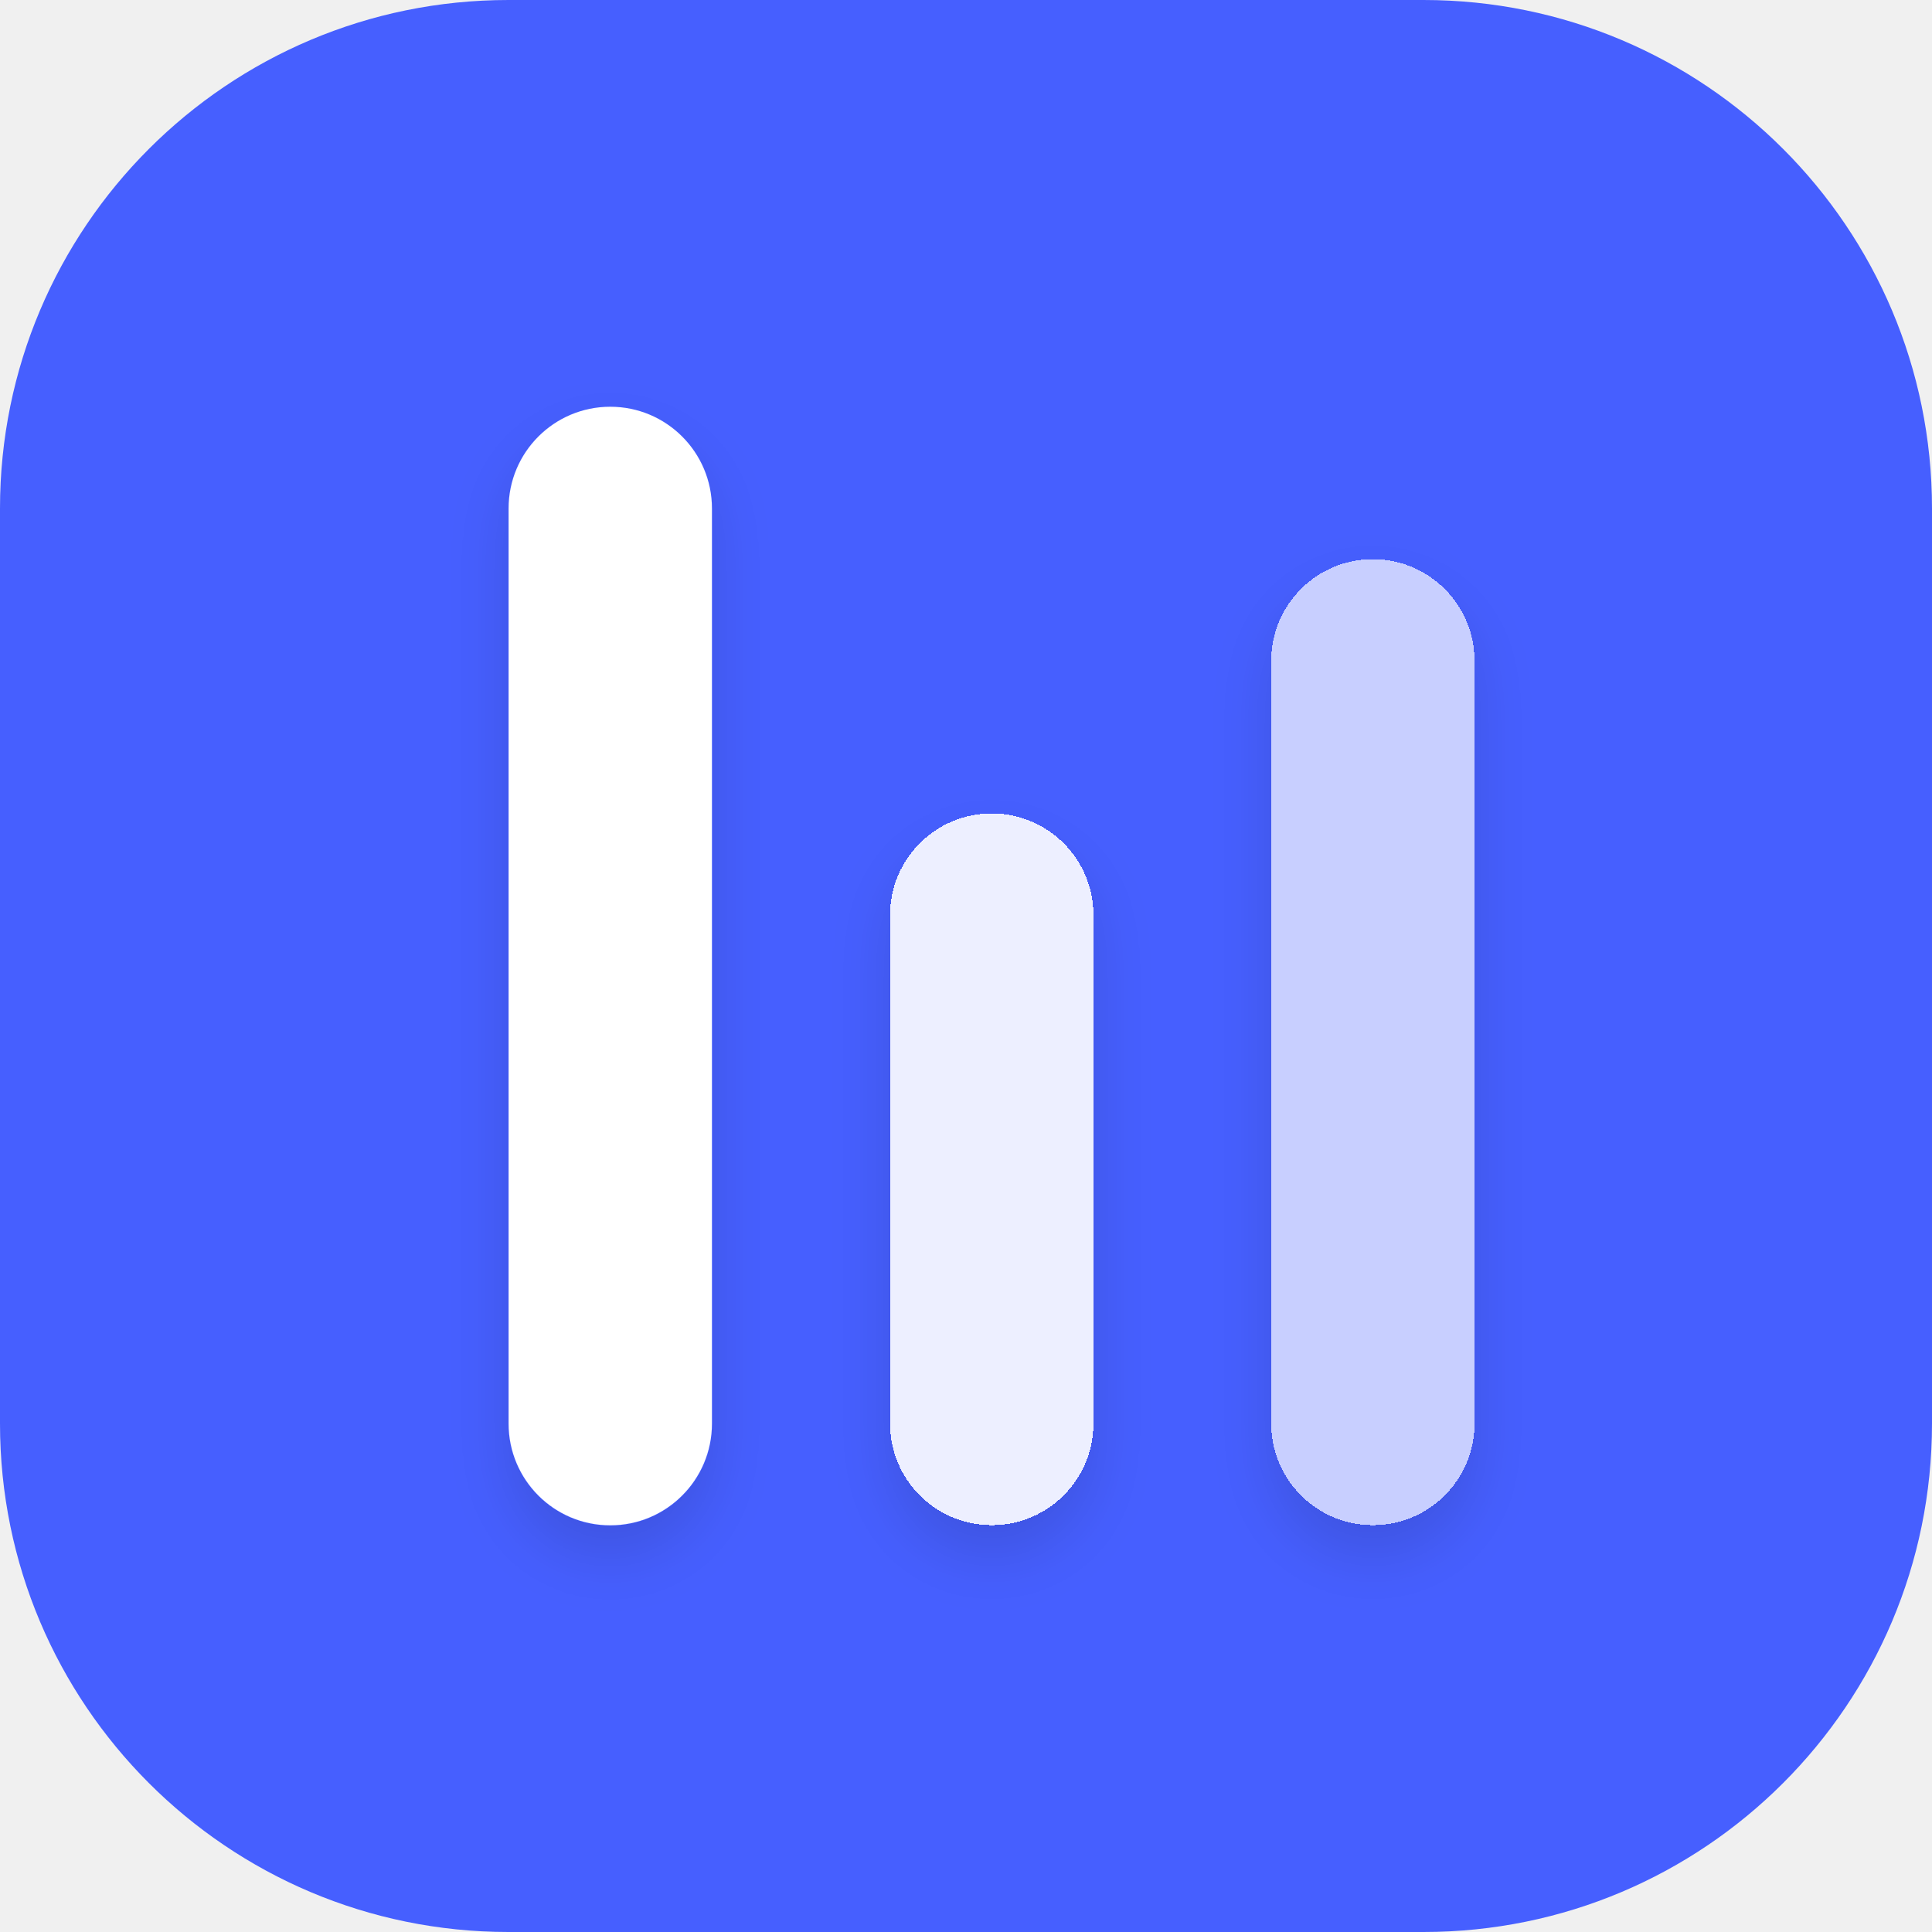
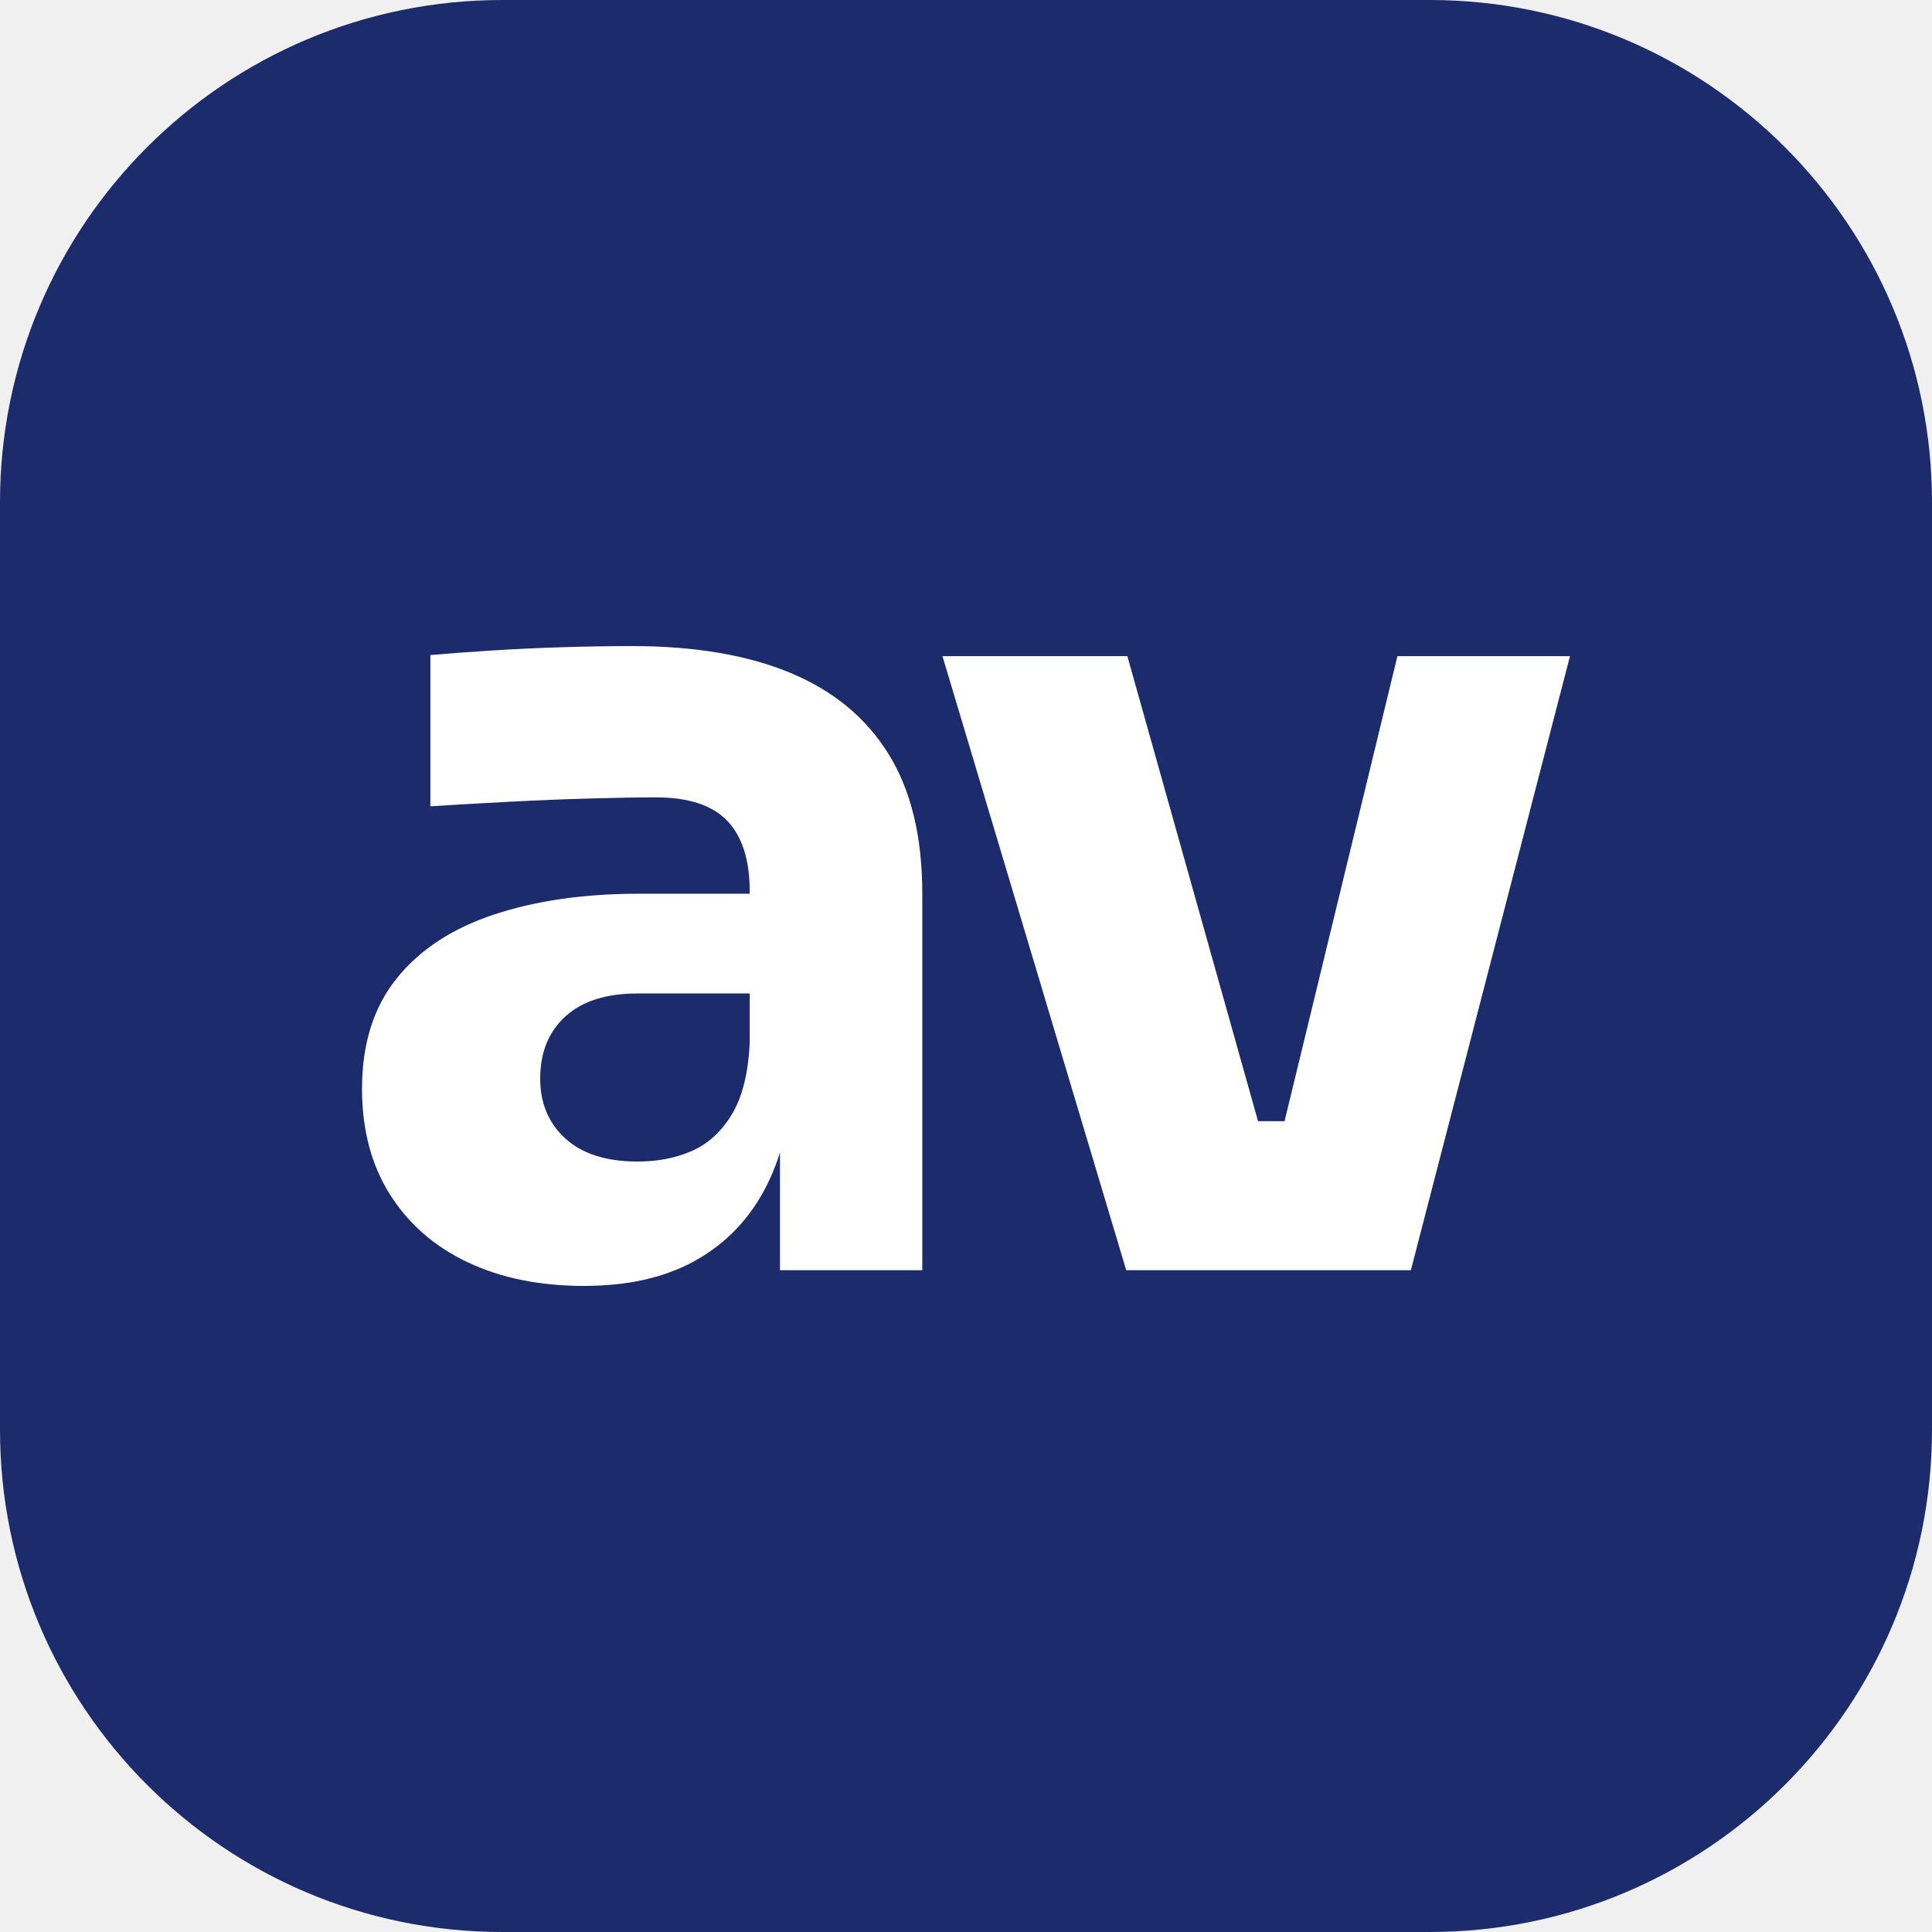
- <svg xmlns="http://www.w3.org/2000/svg" width="32" height="32" viewBox="0 0 32 32" fill="none">
-   <path d="M0 8.421C0 3.77 3.77 0 8.421 0H23.579C28.23 0 32 3.77 32 8.421V23.579C32 28.23 28.23 32 23.579 32H8.421C3.77 32 0 28.23 0 23.579V8.421Z" fill="#465FFF" />
-   <g filter="url(#filter0_d_1884_16361)">
-     <path d="M8.424 8.422C8.424 7.491 9.178 6.737 10.108 6.737C11.038 6.737 11.792 7.491 11.792 8.422V23.579C11.792 24.51 11.038 25.264 10.108 25.264C9.178 25.264 8.424 24.51 8.424 23.579V8.422Z" fill="white" />
-   </g>
-   <g filter="url(#filter1_d_1884_16361)">
-     <path d="M14.742 15.157C14.742 14.227 15.496 13.473 16.426 13.473C17.357 13.473 18.111 14.227 18.111 15.157V23.578C18.111 24.508 17.357 25.262 16.426 25.262C15.496 25.262 14.742 24.508 14.742 23.578V15.157Z" fill="white" fill-opacity="0.9" shape-rendering="crispEdges" />
-   </g>
-   <g filter="url(#filter2_d_1884_16361)">
-     <path d="M21.055 10.946C21.055 10.016 21.809 9.262 22.739 9.262C23.669 9.262 24.423 10.016 24.423 10.946V23.578C24.423 24.508 23.669 25.262 22.739 25.262C21.809 25.262 21.055 24.508 21.055 23.578V10.946Z" fill="white" fill-opacity="0.7" shape-rendering="crispEdges" />
-   </g>
-   <defs>
-     <filter id="filter0_d_1884_16361" x="7.424" y="6.237" width="5.368" height="20.526" filterUnits="userSpaceOnUse" color-interpolation-filters="sRGB">
-       <feFlood flood-opacity="0" result="BackgroundImageFix" />
-       <feColorMatrix in="SourceAlpha" type="matrix" values="0 0 0 0 0 0 0 0 0 0 0 0 0 0 0 0 0 0 127 0" result="hardAlpha" />
-       <feOffset dy="0.5" />
-       <feGaussianBlur stdDeviation="0.5" />
-       <feComposite in2="hardAlpha" operator="out" />
-       <feColorMatrix type="matrix" values="0 0 0 0 0 0 0 0 0 0 0 0 0 0 0 0 0 0 0.12 0" />
-       <feBlend mode="normal" in2="BackgroundImageFix" result="effect1_dropShadow_1884_16361" />
-       <feBlend mode="normal" in="SourceGraphic" in2="effect1_dropShadow_1884_16361" result="shape" />
-     </filter>
-     <filter id="filter1_d_1884_16361" x="13.742" y="12.973" width="5.368" height="13.789" filterUnits="userSpaceOnUse" color-interpolation-filters="sRGB">
-       <feFlood flood-opacity="0" result="BackgroundImageFix" />
-       <feColorMatrix in="SourceAlpha" type="matrix" values="0 0 0 0 0 0 0 0 0 0 0 0 0 0 0 0 0 0 127 0" result="hardAlpha" />
-       <feOffset dy="0.5" />
-       <feGaussianBlur stdDeviation="0.5" />
-       <feComposite in2="hardAlpha" operator="out" />
-       <feColorMatrix type="matrix" values="0 0 0 0 0 0 0 0 0 0 0 0 0 0 0 0 0 0 0.12 0" />
-       <feBlend mode="normal" in2="BackgroundImageFix" result="effect1_dropShadow_1884_16361" />
-       <feBlend mode="normal" in="SourceGraphic" in2="effect1_dropShadow_1884_16361" result="shape" />
-     </filter>
-     <filter id="filter2_d_1884_16361" x="20.055" y="8.762" width="5.368" height="18" filterUnits="userSpaceOnUse" color-interpolation-filters="sRGB">
-       <feFlood flood-opacity="0" result="BackgroundImageFix" />
-       <feColorMatrix in="SourceAlpha" type="matrix" values="0 0 0 0 0 0 0 0 0 0 0 0 0 0 0 0 0 0 127 0" result="hardAlpha" />
-       <feOffset dy="0.5" />
-       <feGaussianBlur stdDeviation="0.5" />
-       <feComposite in2="hardAlpha" operator="out" />
-       <feColorMatrix type="matrix" values="0 0 0 0 0 0 0 0 0 0 0 0 0 0 0 0 0 0 0.12 0" />
-       <feBlend mode="normal" in2="BackgroundImageFix" result="effect1_dropShadow_1884_16361" />
-       <feBlend mode="normal" in="SourceGraphic" in2="effect1_dropShadow_1884_16361" result="shape" />
-     </filter>
-   </defs>
+ <svg xmlns="http://www.w3.org/2000/svg" viewBox="0 0 1000 1000" width="512" height="512" role="img" aria-label="AIMZONE Ventures">
+   <rect width="1000" height="1000" rx="260" fill="#1B2B6B" />
+   <path fill="#FFFFFF" d="M403.72 657.47V563.51H388.06V461.43Q388.06 437.07 376.46 424.89Q364.86 412.71 339.34 412.71Q326.58 412.71 305.7 413.29Q284.82 413.87 262.78 415.03Q240.74 416.19 222.76 417.35V339.05Q236.1 337.89 254.08 336.73Q272.06 335.57 291.2 334.99Q310.34 334.41 327.16 334.41Q375.88 334.41 409.23 348.33Q442.58 362.25 459.98 390.38Q477.38 418.51 477.38 462.59V657.47ZM302.22 665.59Q268.0 665.59 242.19 653.41Q216.38 641.23 201.88 618.32Q187.38 595.41 187.38 563.51Q187.38 528.71 205.36 506.38Q223.34 484.05 255.82 473.32Q288.3 462.59 330.64 462.59H398.5V514.21H330.06Q305.7 514.21 292.65 526.1Q279.6 537.99 279.6 558.29Q279.6 577.43 292.65 589.32Q305.7 601.21 330.06 601.21Q345.72 601.21 358.19 595.7Q370.66 590.19 378.78 576.85Q386.9 563.51 388.06 539.73L410.1 562.93Q407.2 595.99 394.15 618.61Q381.1 641.23 358.19 653.41Q335.28 665.59 302.22 665.59Z M582.94 657.47 487.82 339.63H583.52L672.84 657.47ZM611.94 657.47V580.33H705.32V657.47ZM646.16 657.47 723.3 339.63H812.62L730.26 657.47Z" />
</svg>
